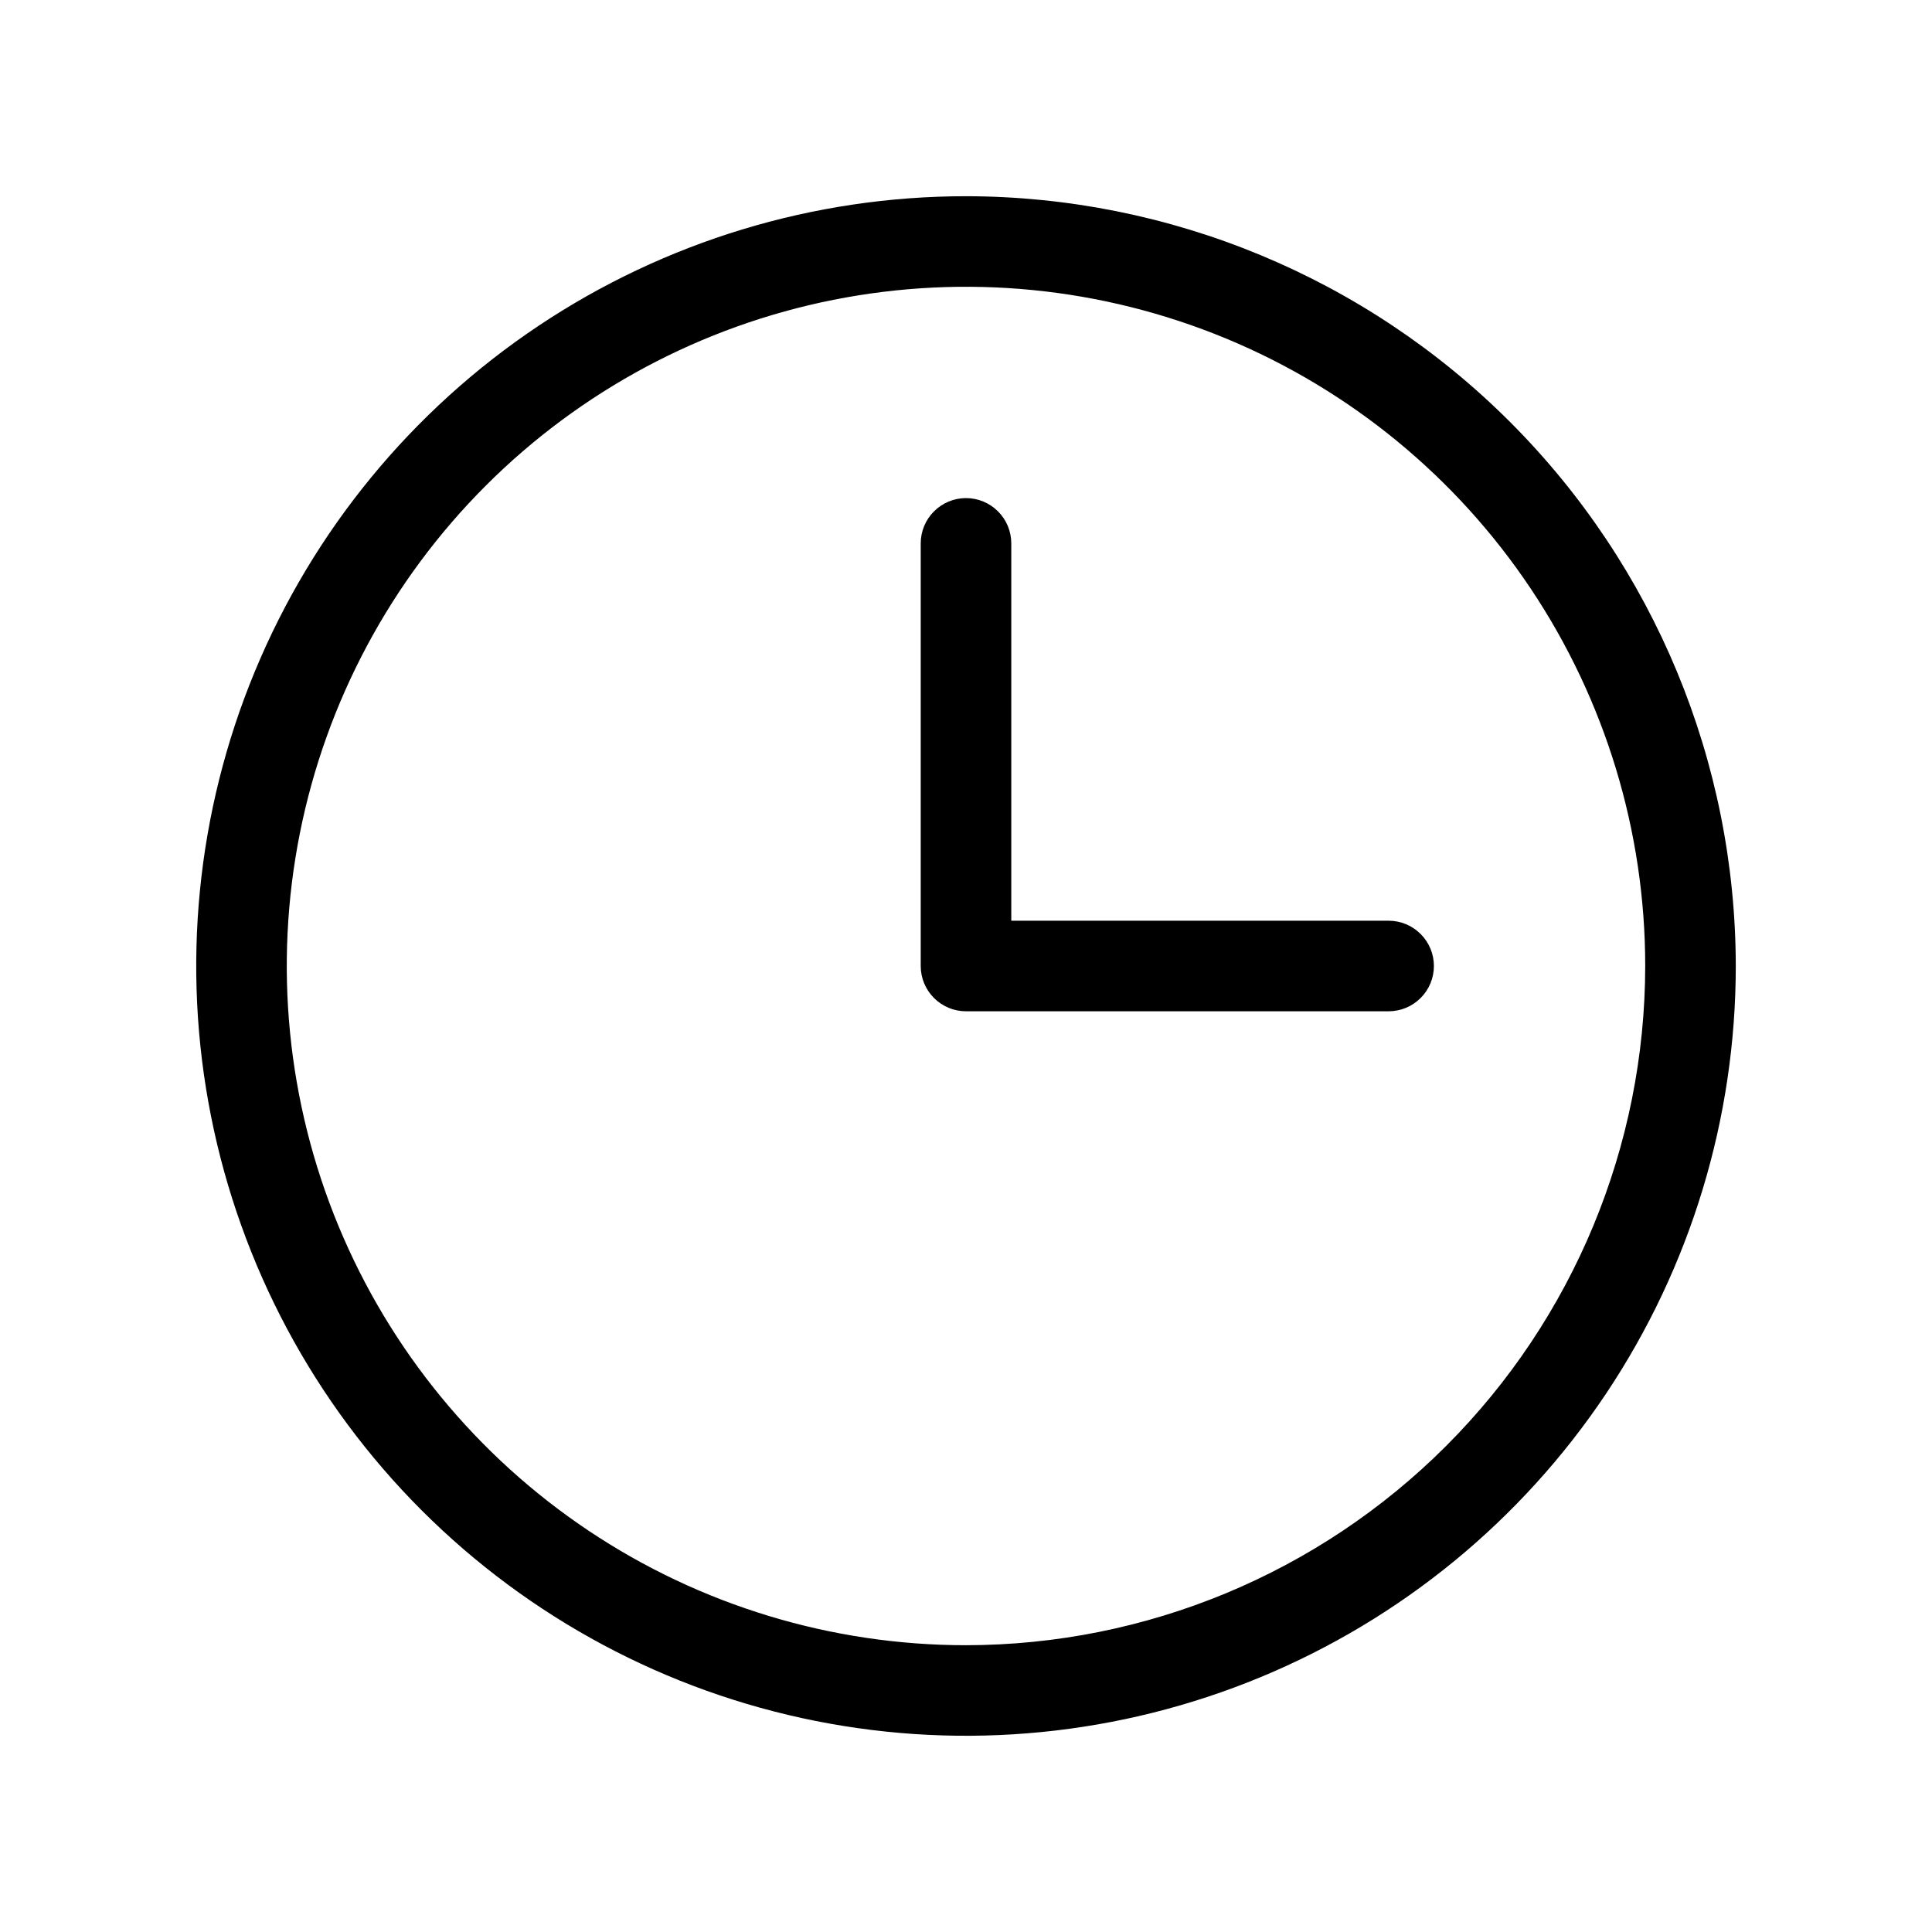
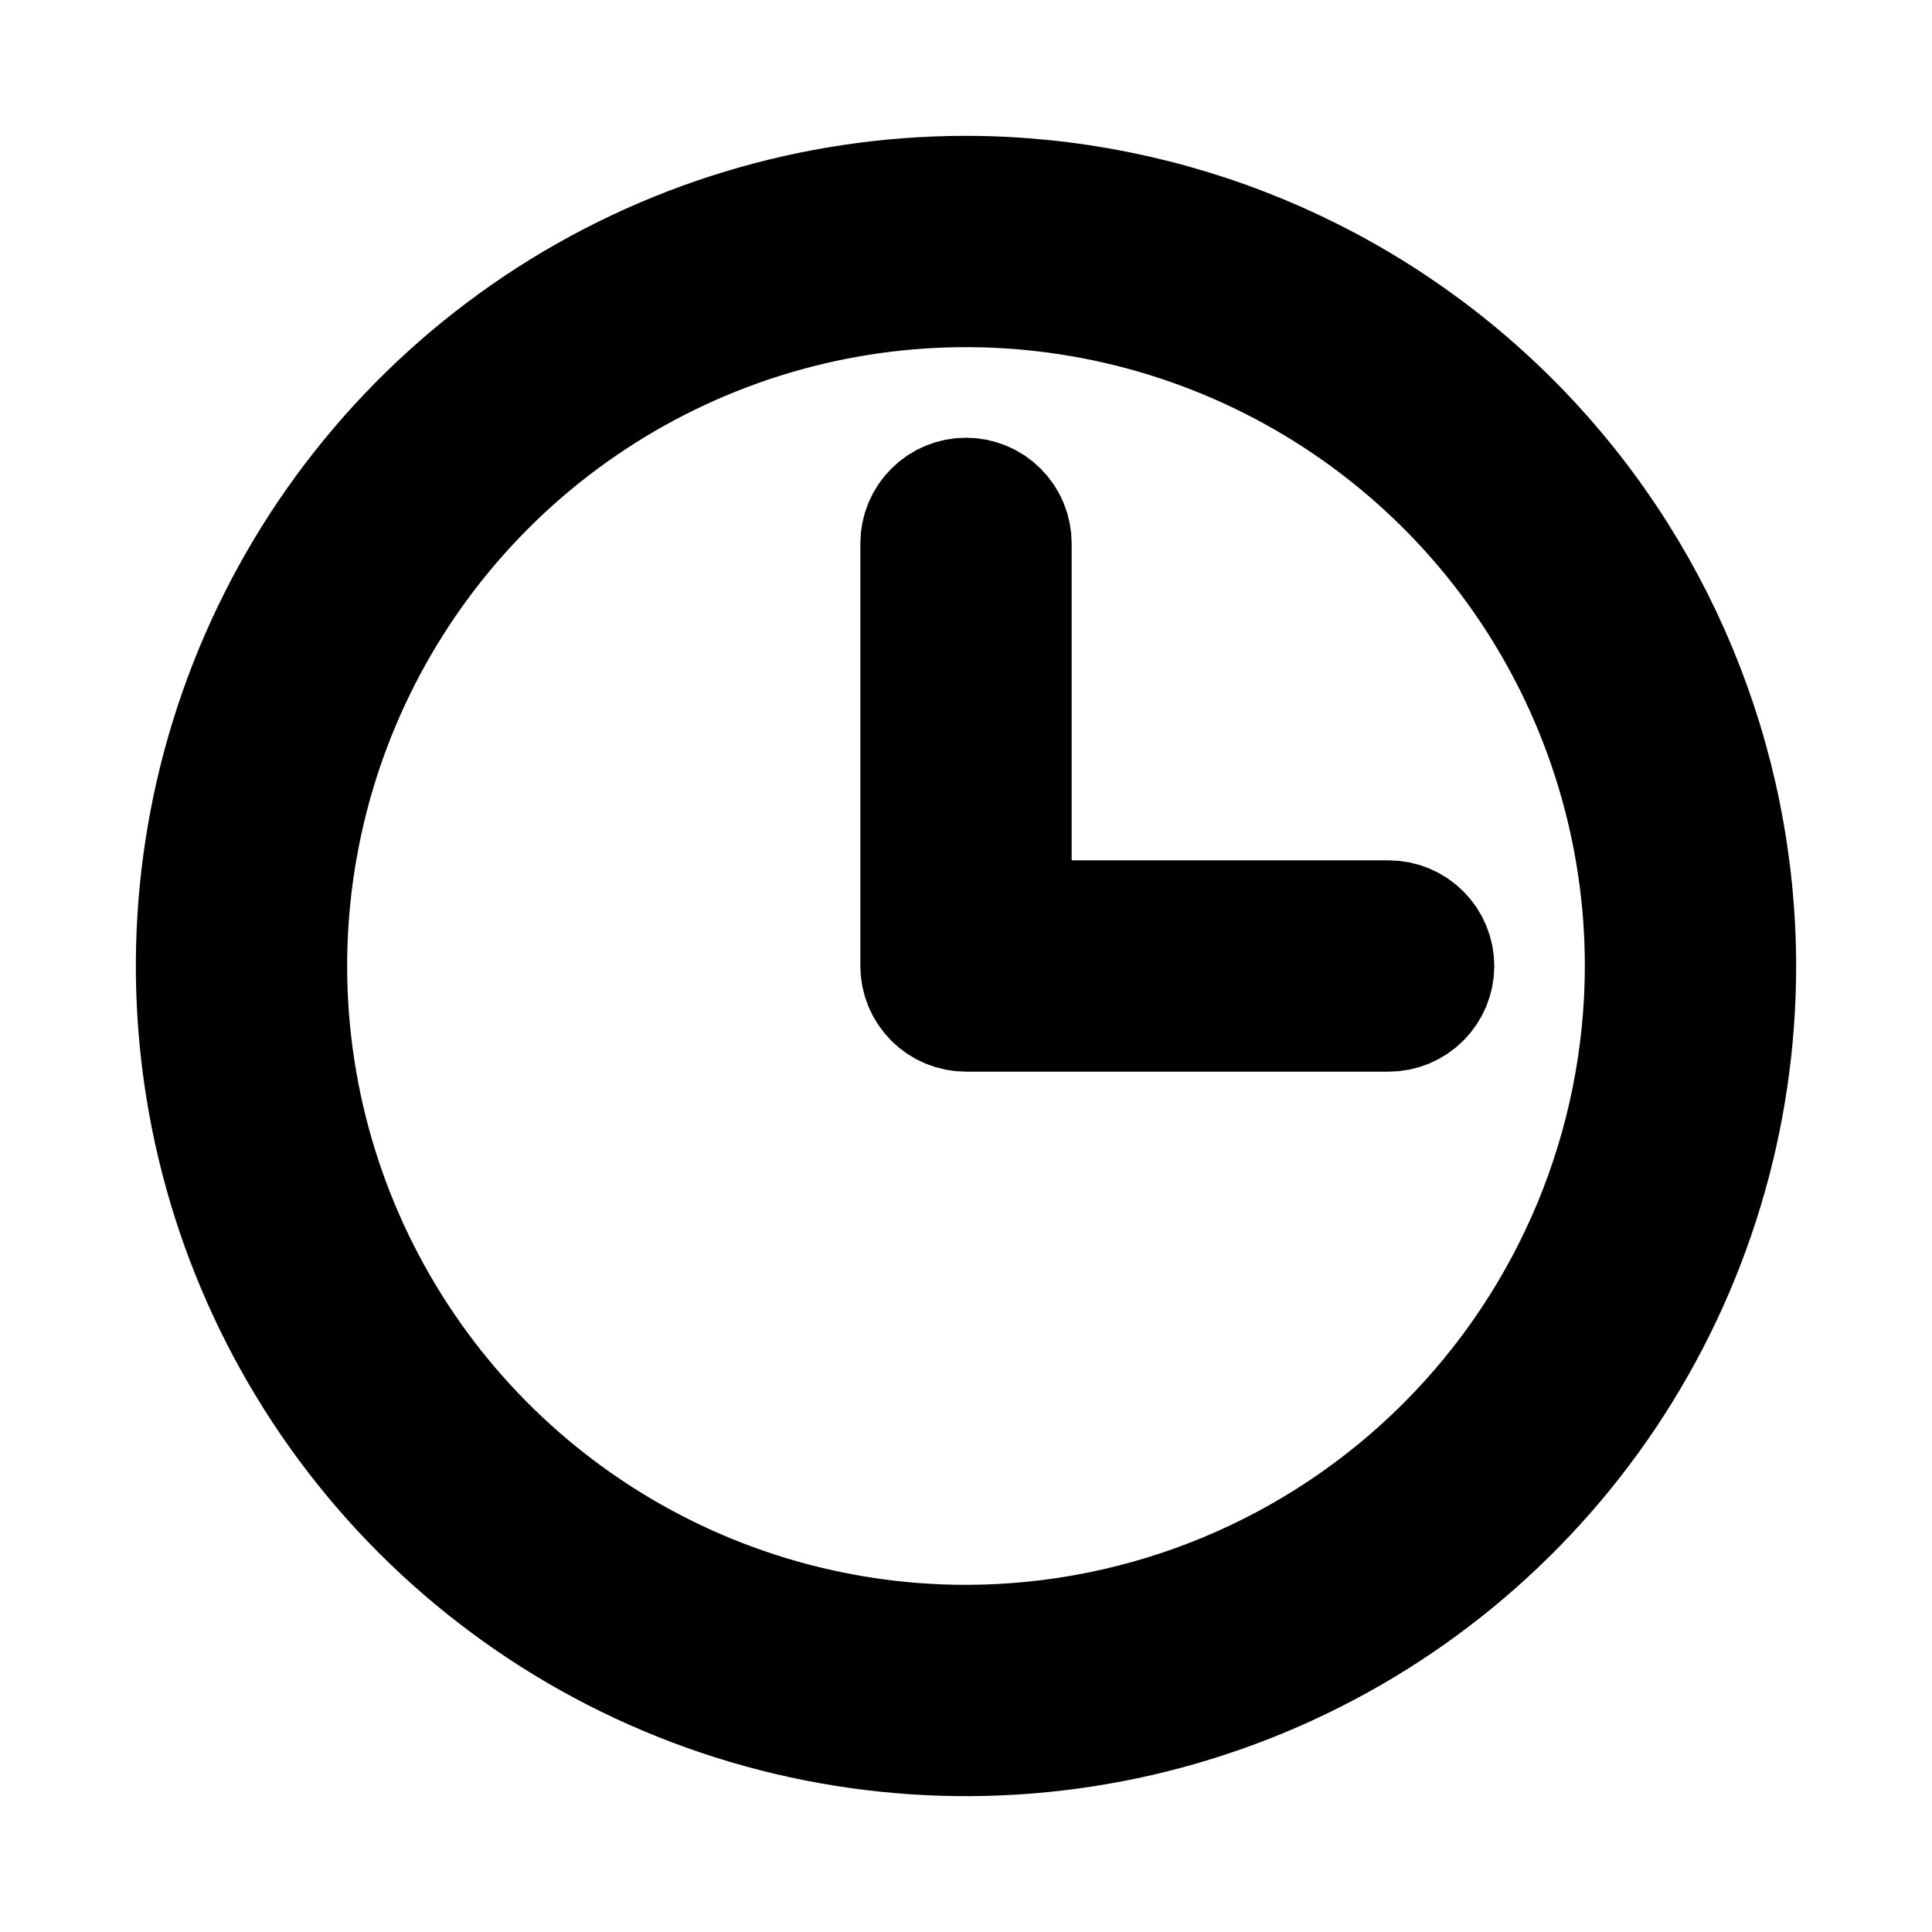
<svg xmlns="http://www.w3.org/2000/svg" width="32" height="32" viewBox="0 0 32 32" fill="none">
-   <path d="M16 3.25C13.478 3.25 11.013 3.998 8.916 5.399C6.82 6.8 5.186 8.791 4.221 11.121C3.256 13.45 3.003 16.014 3.495 18.487C3.987 20.961 5.201 23.233 6.984 25.016C8.768 26.799 11.039 28.013 13.513 28.505C15.986 28.997 18.549 28.744 20.879 27.779C23.209 26.814 25.2 25.18 26.601 23.084C28.002 20.987 28.75 18.522 28.75 16C28.746 12.62 27.401 9.379 25.011 6.989C22.621 4.599 19.38 3.254 16 3.25ZM16 27.25C13.775 27.25 11.6 26.59 9.75 25.354C7.9 24.118 6.458 22.361 5.606 20.305C4.755 18.25 4.532 15.988 4.966 13.805C5.4 11.623 6.472 9.618 8.045 8.045C9.618 6.472 11.623 5.4 13.805 4.966C15.988 4.532 18.25 4.755 20.305 5.606C22.361 6.458 24.118 7.9 25.354 9.75C26.59 11.6 27.25 13.775 27.25 16C27.247 18.983 26.06 21.842 23.951 23.951C21.842 26.06 18.983 27.247 16 27.25ZM23.75 16C23.75 16.199 23.671 16.39 23.53 16.53C23.39 16.671 23.199 16.75 23 16.75H16C15.801 16.75 15.61 16.671 15.47 16.53C15.329 16.39 15.25 16.199 15.25 16V9C15.25 8.801 15.329 8.61 15.47 8.47C15.61 8.329 15.801 8.25 16 8.25C16.199 8.25 16.39 8.329 16.53 8.47C16.671 8.61 16.75 8.801 16.75 9V15.25H23C23.199 15.25 23.39 15.329 23.53 15.47C23.671 15.61 23.75 15.801 23.75 16Z" fill="currentColor" />
+   <path stroke="currentColor" stroke-width="2" stroke-linecap="round" stroke-linejoin="round" d="M16 3.25C13.478 3.25 11.013 3.998 8.916 5.399C6.82 6.8 5.186 8.791 4.221 11.121C3.256 13.45 3.003 16.014 3.495 18.487C3.987 20.961 5.201 23.233 6.984 25.016C8.768 26.799 11.039 28.013 13.513 28.505C15.986 28.997 18.549 28.744 20.879 27.779C23.209 26.814 25.2 25.18 26.601 23.084C28.002 20.987 28.75 18.522 28.75 16C28.746 12.62 27.401 9.379 25.011 6.989C22.621 4.599 19.38 3.254 16 3.25ZM16 27.25C13.775 27.25 11.6 26.59 9.75 25.354C7.9 24.118 6.458 22.361 5.606 20.305C4.755 18.25 4.532 15.988 4.966 13.805C5.4 11.623 6.472 9.618 8.045 8.045C9.618 6.472 11.623 5.4 13.805 4.966C15.988 4.532 18.25 4.755 20.305 5.606C22.361 6.458 24.118 7.9 25.354 9.75C26.59 11.6 27.25 13.775 27.25 16C27.247 18.983 26.06 21.842 23.951 23.951C21.842 26.06 18.983 27.247 16 27.25ZM23.75 16C23.75 16.199 23.671 16.39 23.53 16.53C23.39 16.671 23.199 16.75 23 16.75H16C15.801 16.75 15.61 16.671 15.47 16.53C15.329 16.39 15.25 16.199 15.25 16V9C15.25 8.801 15.329 8.61 15.47 8.47C15.61 8.329 15.801 8.25 16 8.25C16.199 8.25 16.39 8.329 16.53 8.47C16.671 8.61 16.75 8.801 16.75 9V15.25H23C23.199 15.25 23.39 15.329 23.53 15.47C23.671 15.61 23.75 15.801 23.75 16Z" fill="currentColor" />
</svg>
